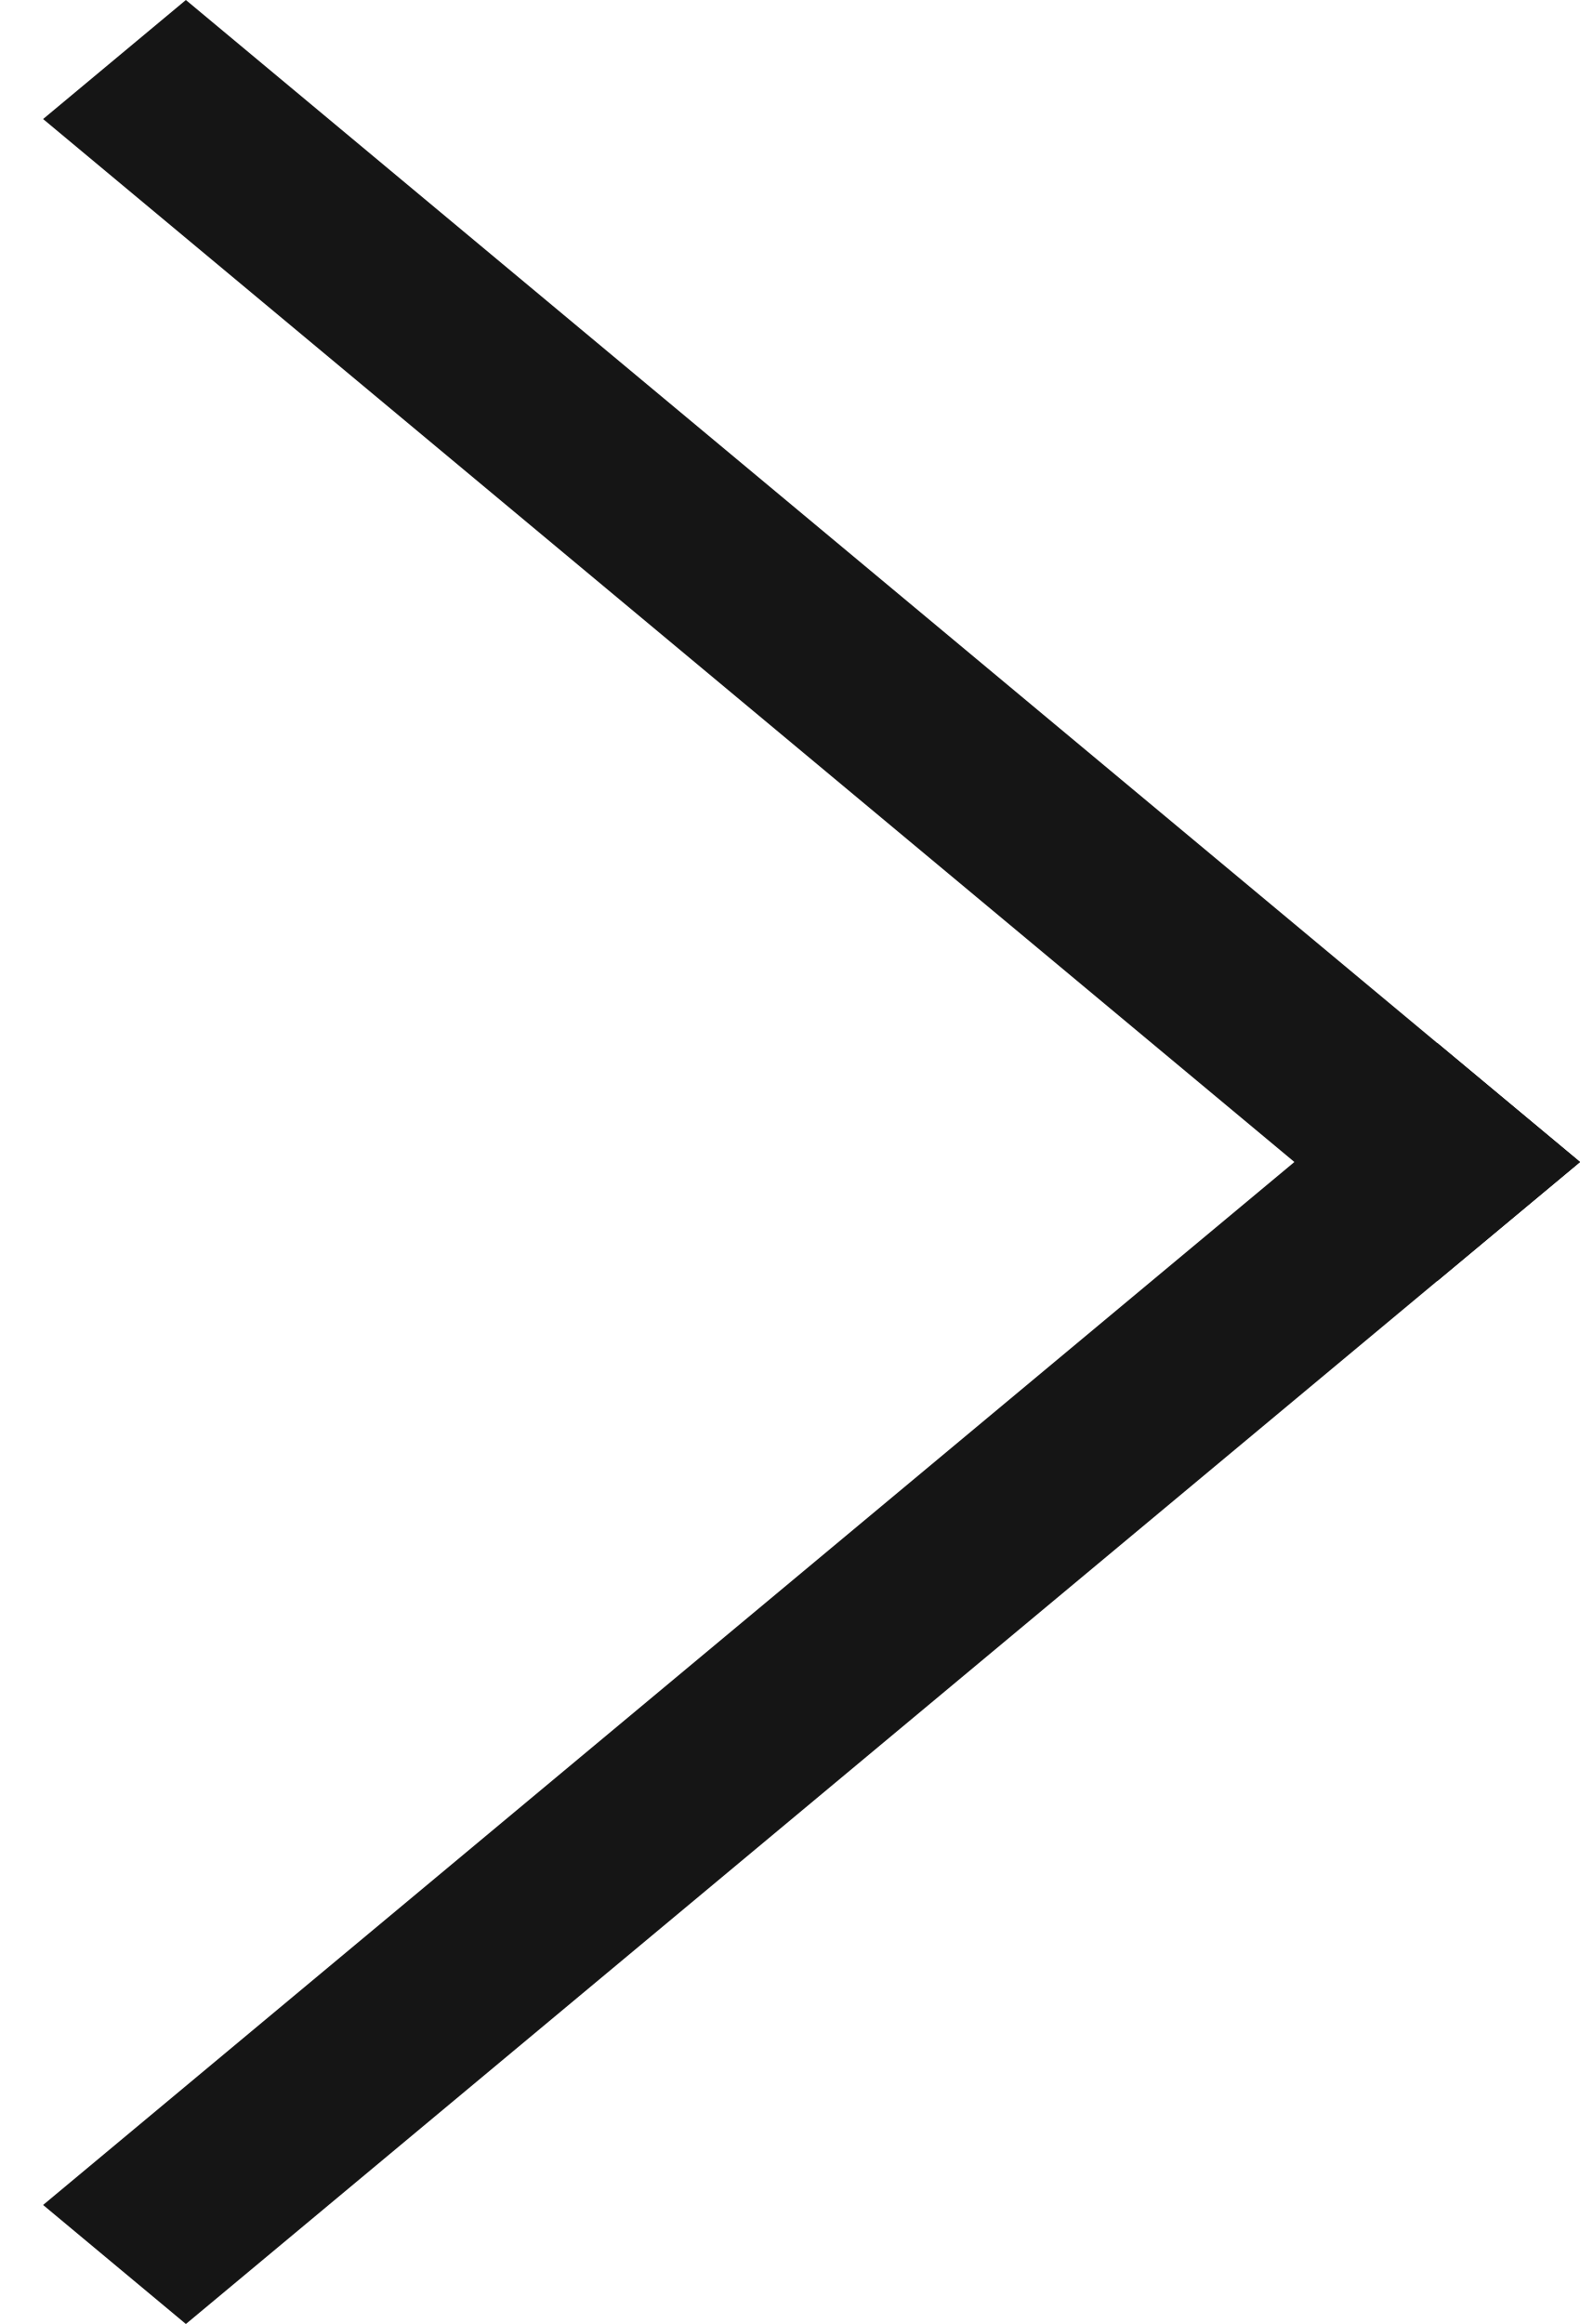
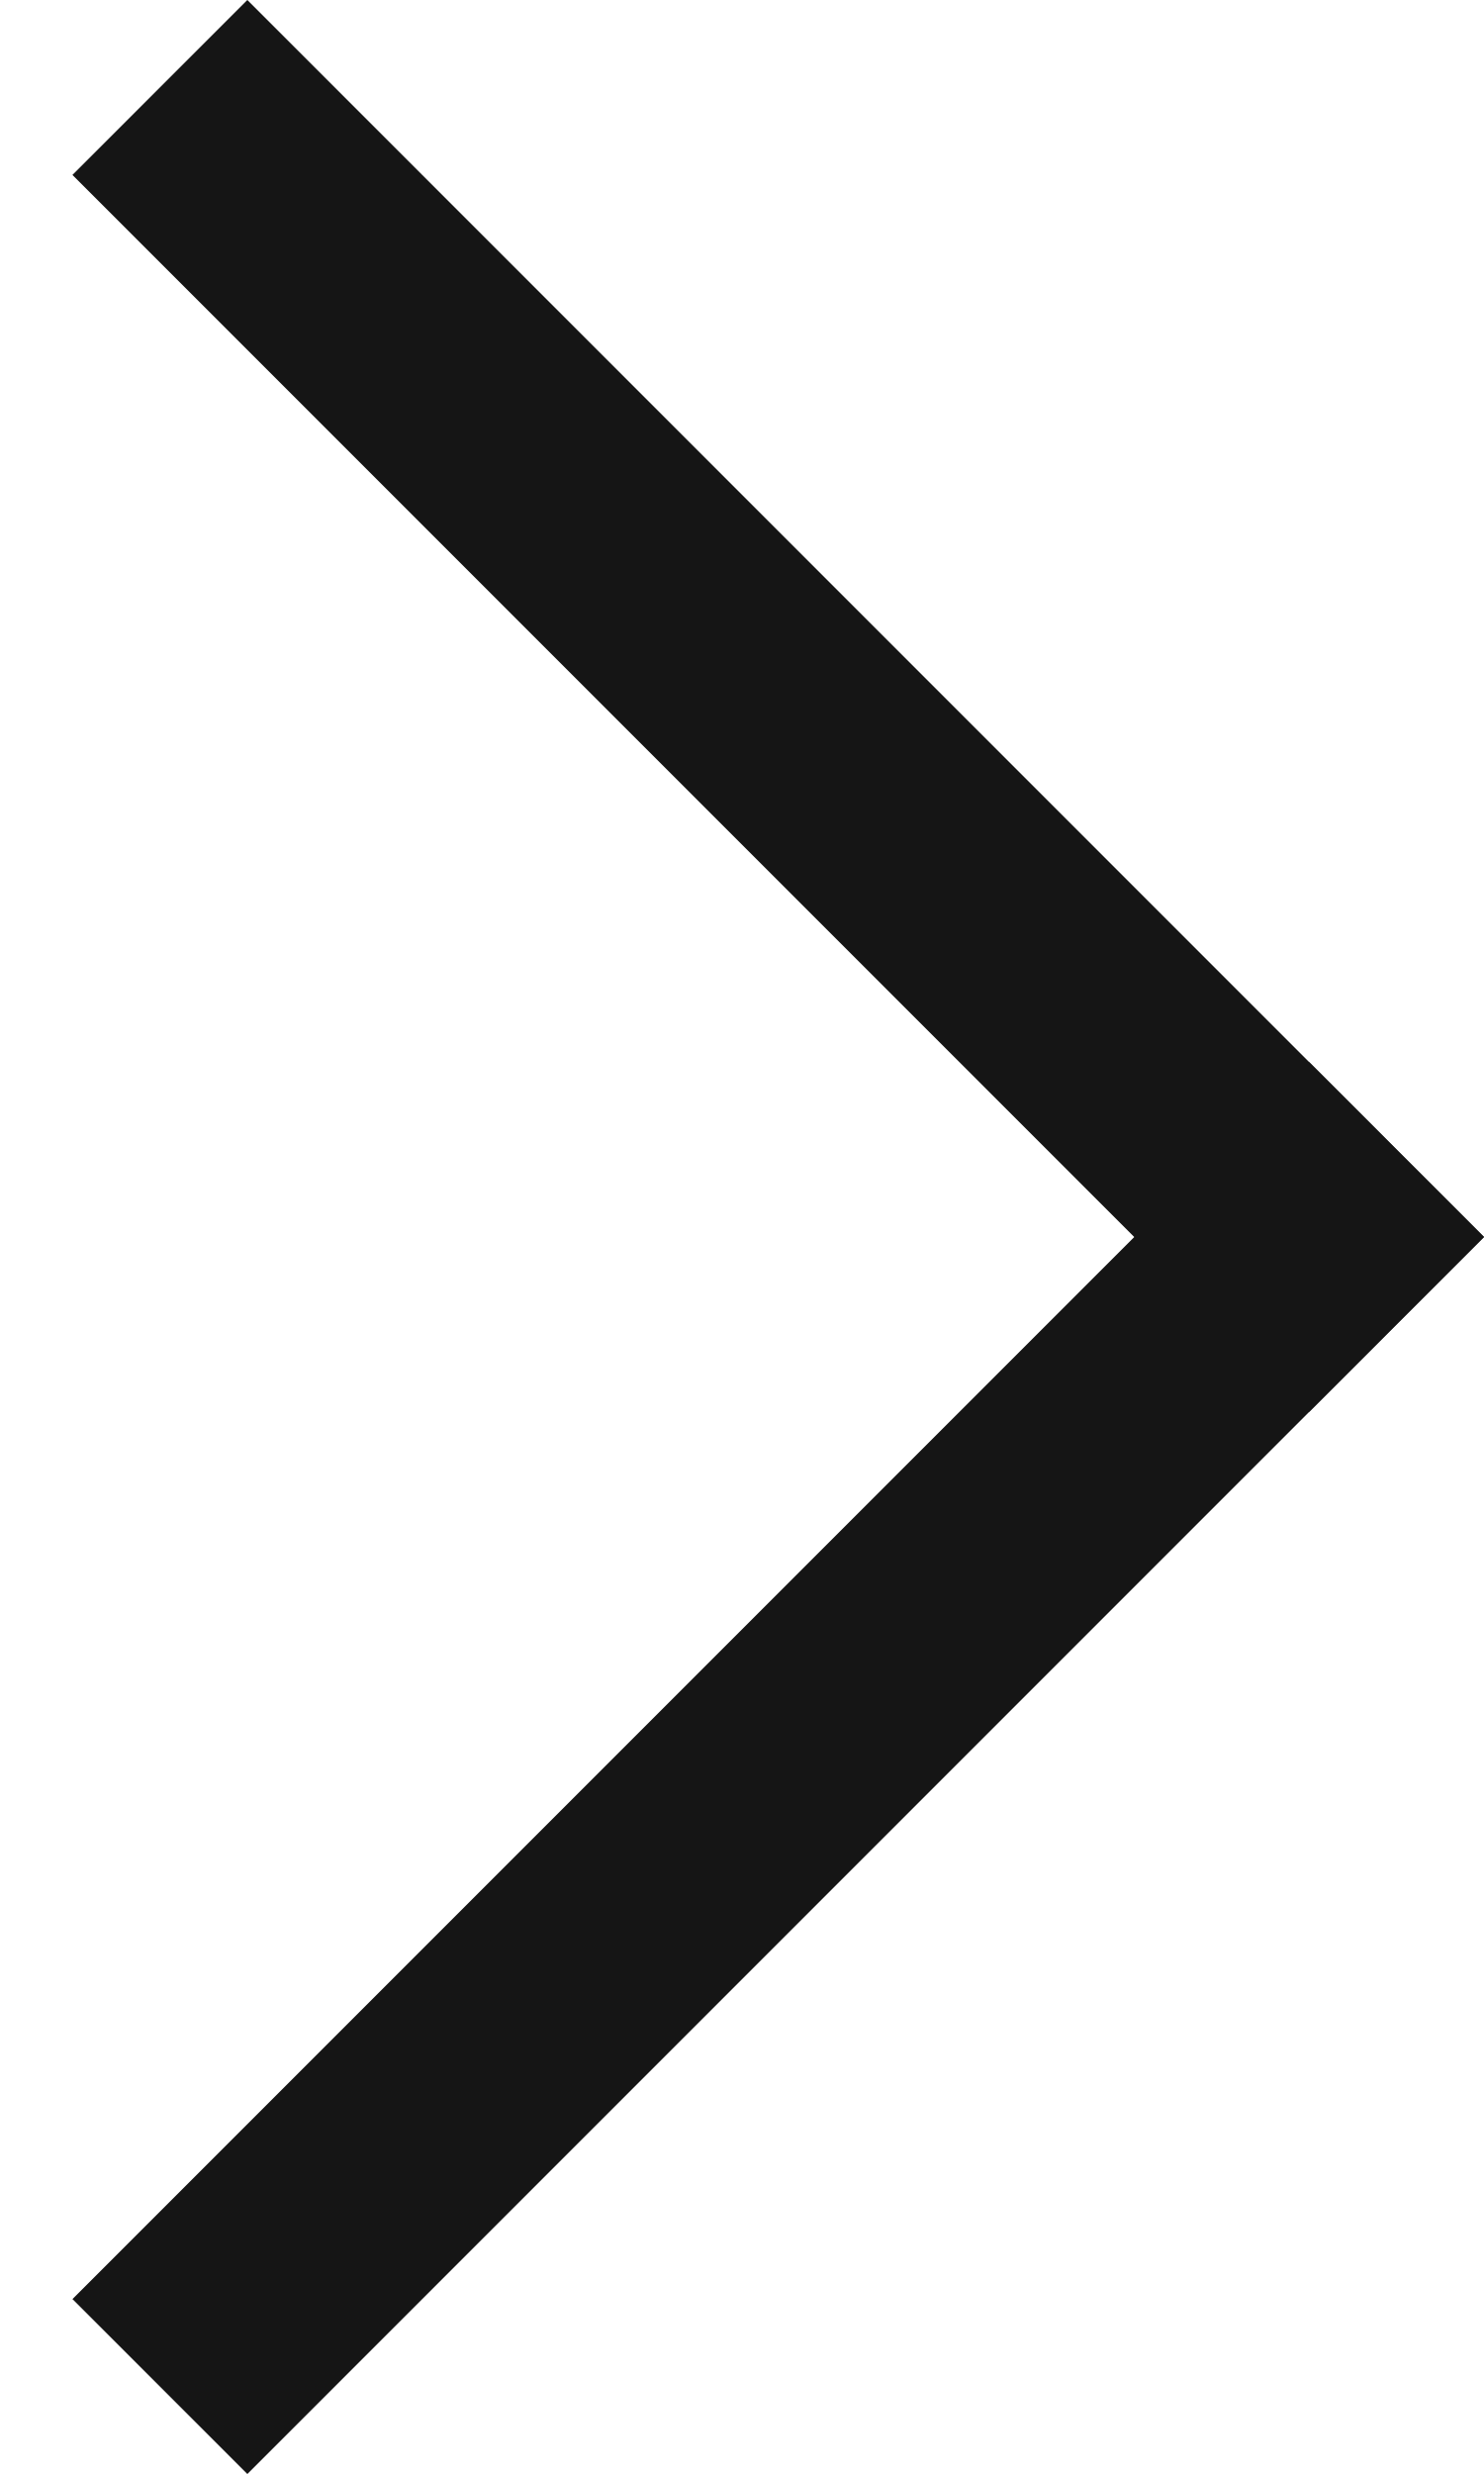
- <svg xmlns="http://www.w3.org/2000/svg" width="17" height="25" fill="none">
-   <path transform="matrix(.76822 .64019 .76822 -.64018 2 0)" stroke="#151515" stroke-width="2" d="M0-1h19.526" />
-   <path transform="matrix(.76822 -.64018 .76822 .64019 2 25)" stroke="#151515" stroke-width="2" d="M0-1h19.526" />
+ <svg xmlns="http://www.w3.org/2000/svg" width="12" height="20" viewBox="0 0 12 20" fill="none">
+   <line y1="-1" x2="14.142" y2="-1" transform="matrix(0.707107 0.707107 0.707107 -0.707107 2 0)" stroke="#151515" stroke-width="2" />
+   <line x1="1.293" y1="19.293" x2="11.293" y2="9.293" stroke="#151515" stroke-width="2" />
</svg>
